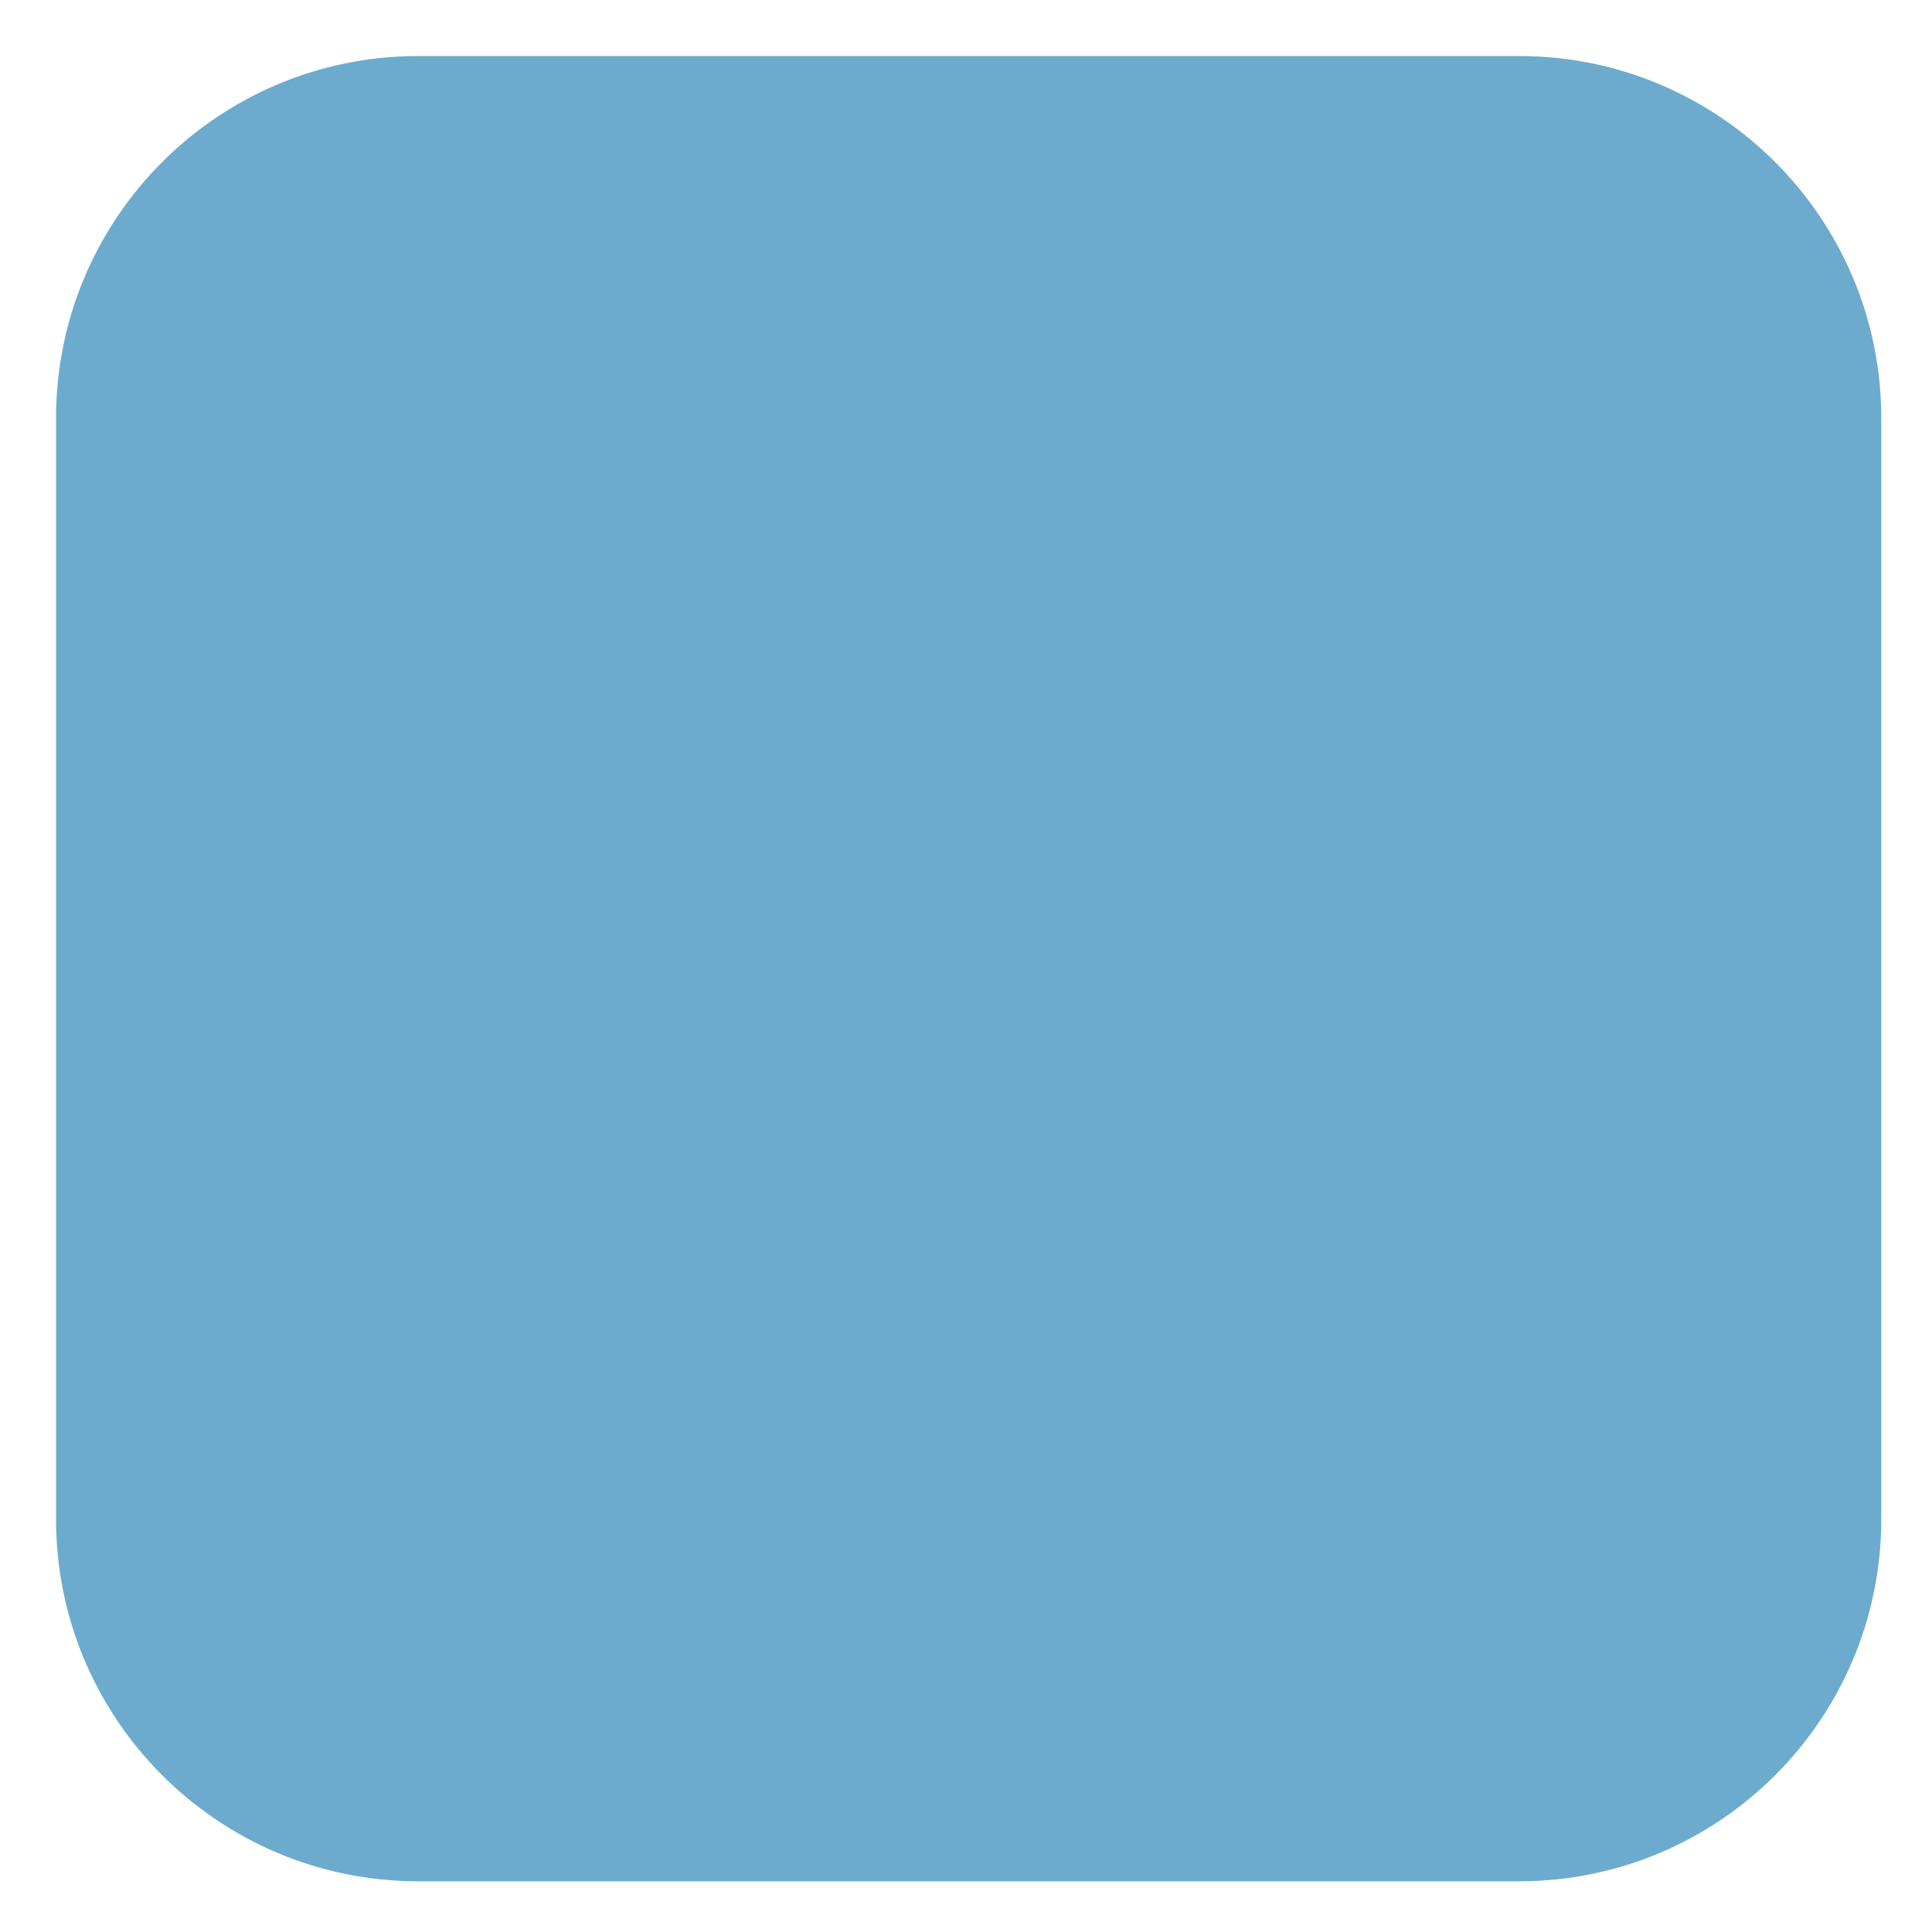
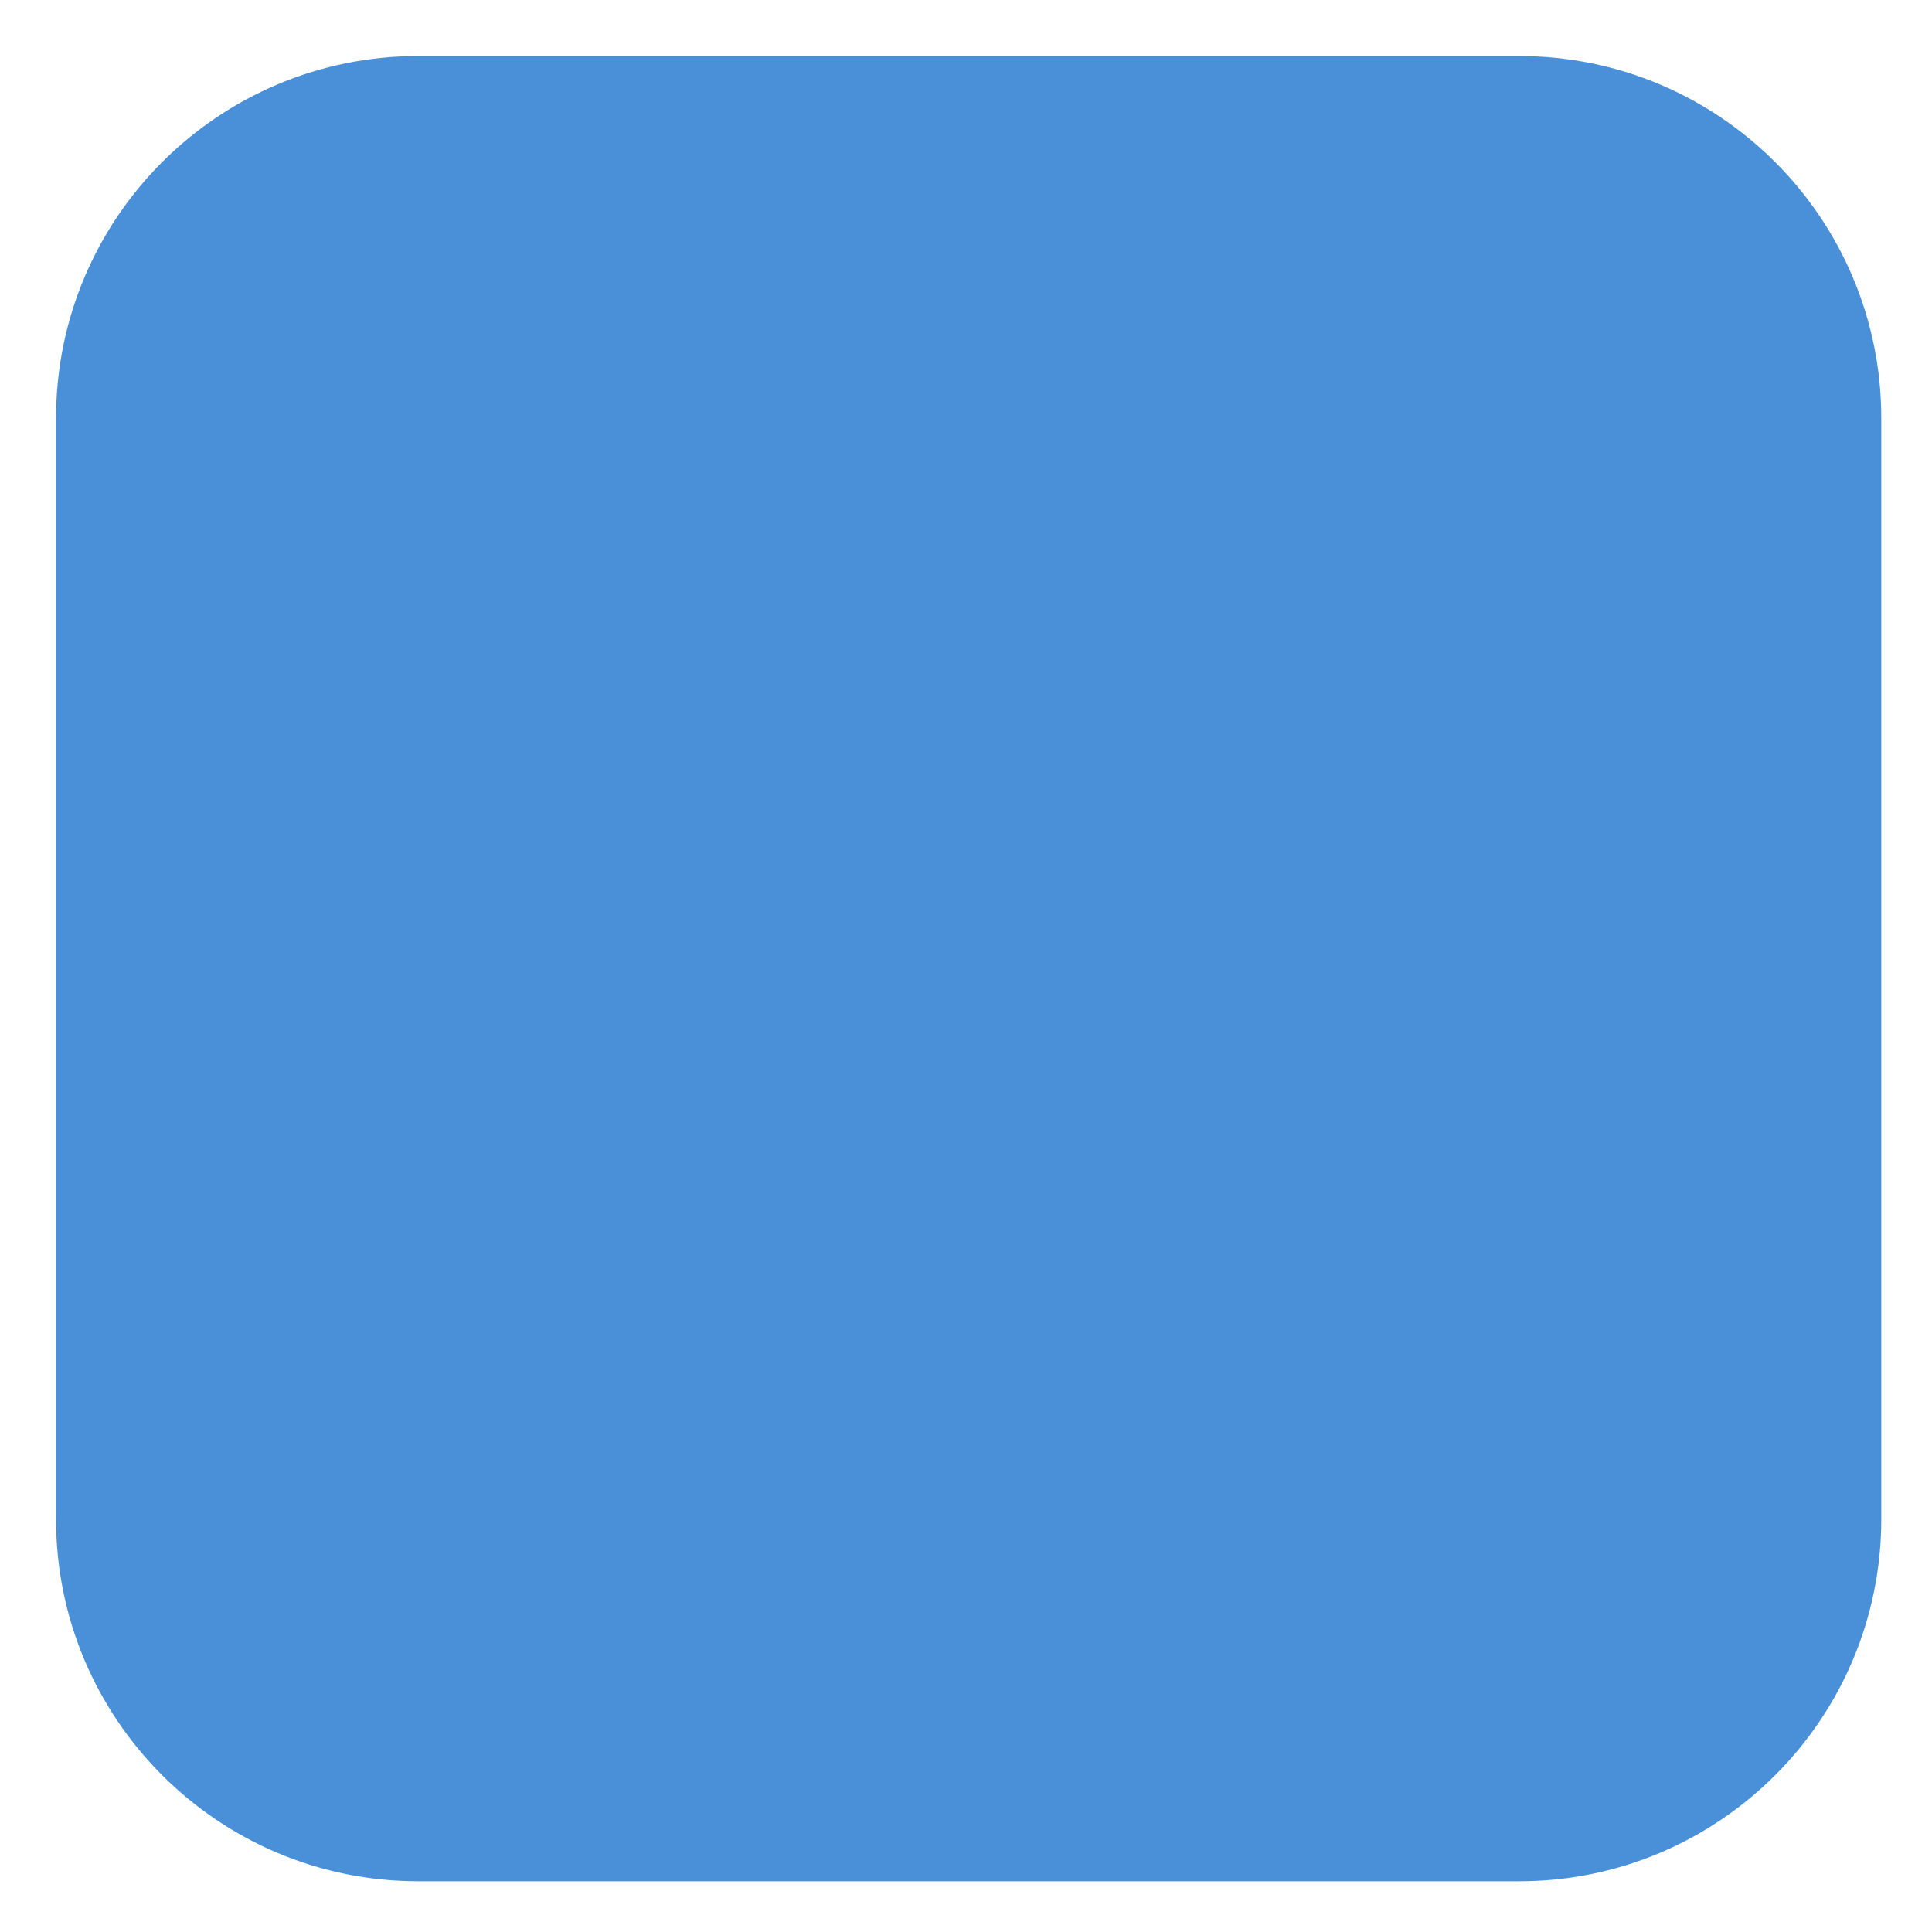
<svg xmlns="http://www.w3.org/2000/svg" xmlns:xlink="http://www.w3.org/1999/xlink" width="16" height="16" id="svg2" version="1.1">
  <defs id="defs4">
    <linearGradient id="linearGradient3782">
      <stop style="stop-color:#b2b2b2;stop-opacity:1;" offset="0" id="stop3784" />
      <stop style="stop-color:#8c8c8c;stop-opacity:1;" offset="1" id="stop3786" />
    </linearGradient>
    <linearGradient id="linearGradient3769">
      <stop style="stop-color:#f8f8f8;stop-opacity:1;" offset="0" id="stop3772" />
      <stop style="stop-color:#d2d2d2;stop-opacity:1;" offset="1" id="stop3774" />
    </linearGradient>
    <linearGradient id="linearGradient3767">
      <stop style="stop-color:#ffffff;stop-opacity:1;" offset="0" id="stop3769" />
      <stop style="stop-color:#ffffff;stop-opacity:0.1;" offset="1" id="stop3771" />
    </linearGradient>
    <linearGradient id="linearGradient3761">
      <stop style="stop-color:#242424;stop-opacity:1;" offset="0" id="stop3764" />
      <stop style="stop-color:#000000;stop-opacity:1;" offset="1" id="stop3766" />
    </linearGradient>
    <linearGradient id="linearGradient3786">
      <stop style="stop-color:#000000;stop-opacity:0.8;" offset="0" id="stop3788" />
      <stop style="stop-color:#000000;stop-opacity:1;" offset="1" id="stop3790" />
    </linearGradient>
    <linearGradient id="linearGradient3759">
      <stop style="stop-color:#000000;stop-opacity:0;" offset="0" id="stop3761" />
      <stop style="stop-color:#000000;stop-opacity:0.15;" offset="1" id="stop3763" />
    </linearGradient>
    <linearGradient xlink:href="#linearGradient3786" id="linearGradient3792" x1="7.945" y1="1037.417" x2="8.04" y2="1051.256" gradientUnits="userSpaceOnUse" />
  </defs>
  <g id="layer1" transform="translate(0,-1036.362)">
-     <rect style="fill:#6cabcd;fill-opacity:1;stroke:none" id="rect3777" width="15.116" height="15.116" x="0.464" y="1036.826" rx="3" ry="3" />
+     <rect style="fill:#4a90d9;fill-opacity:1;stroke:none" id="rect3777" width="15.116" height="15.116" x="0.464" y="1036.826" rx="3" ry="3" />
  </g>
</svg>
